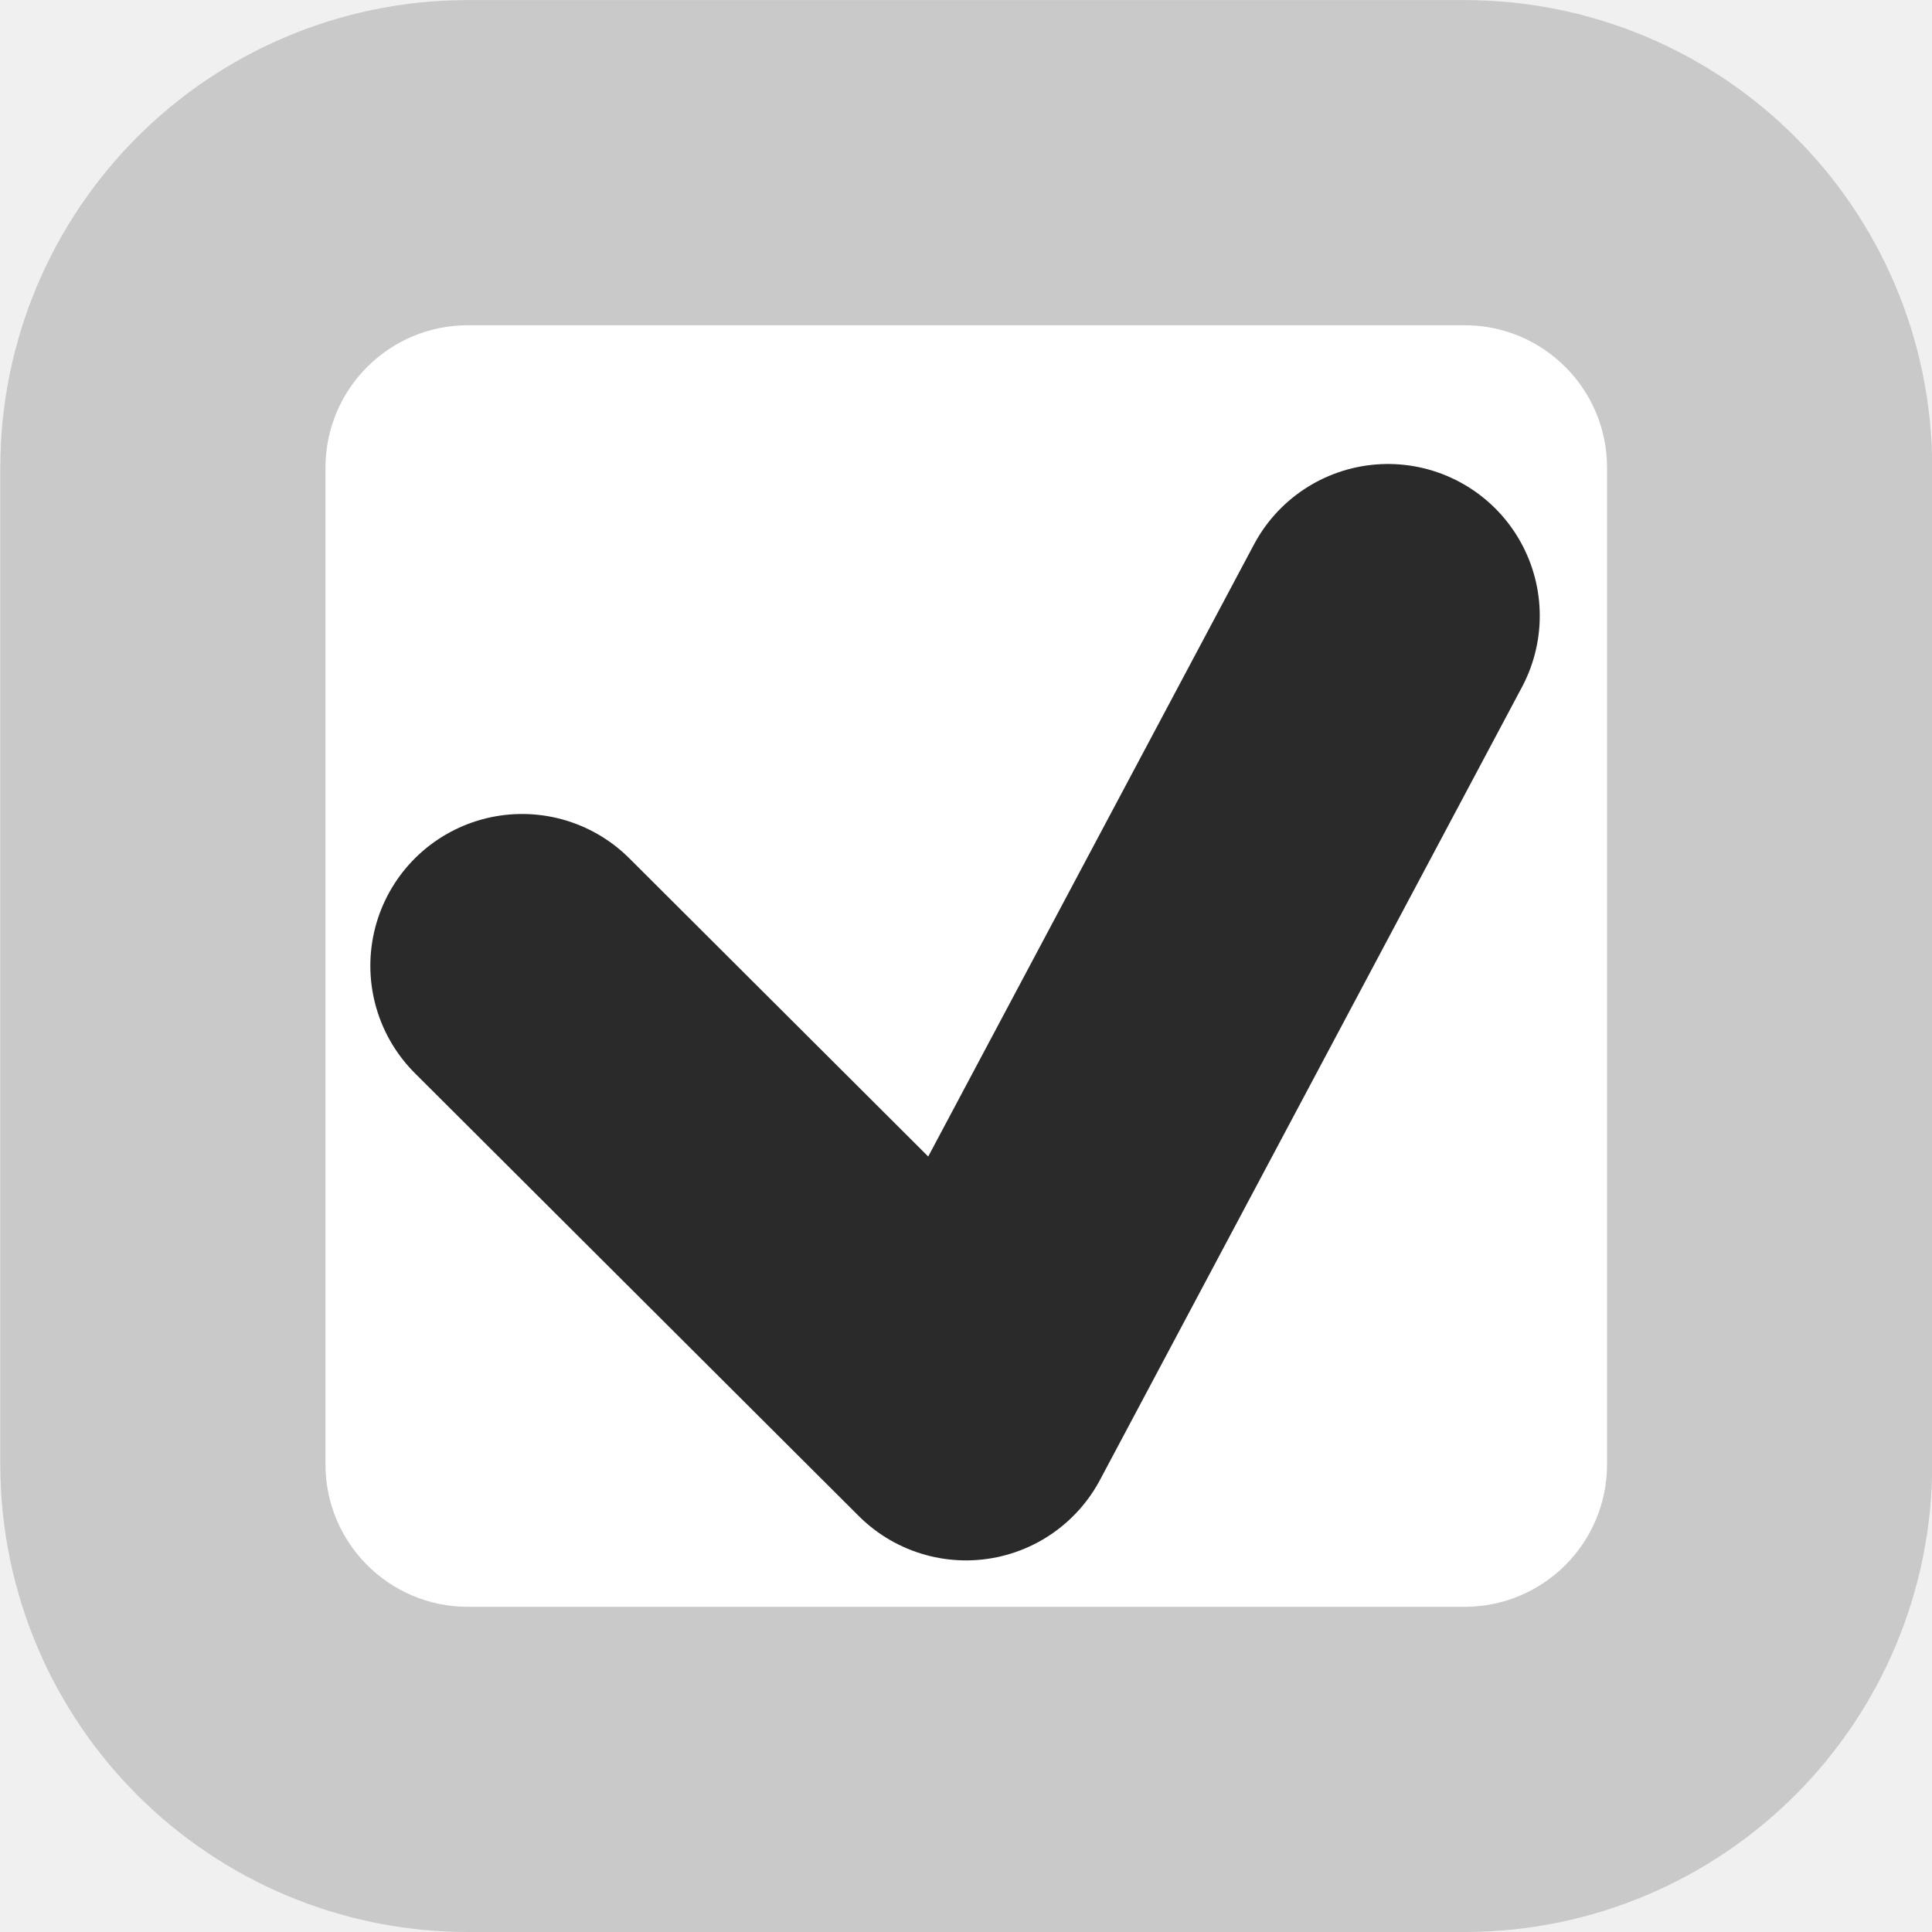
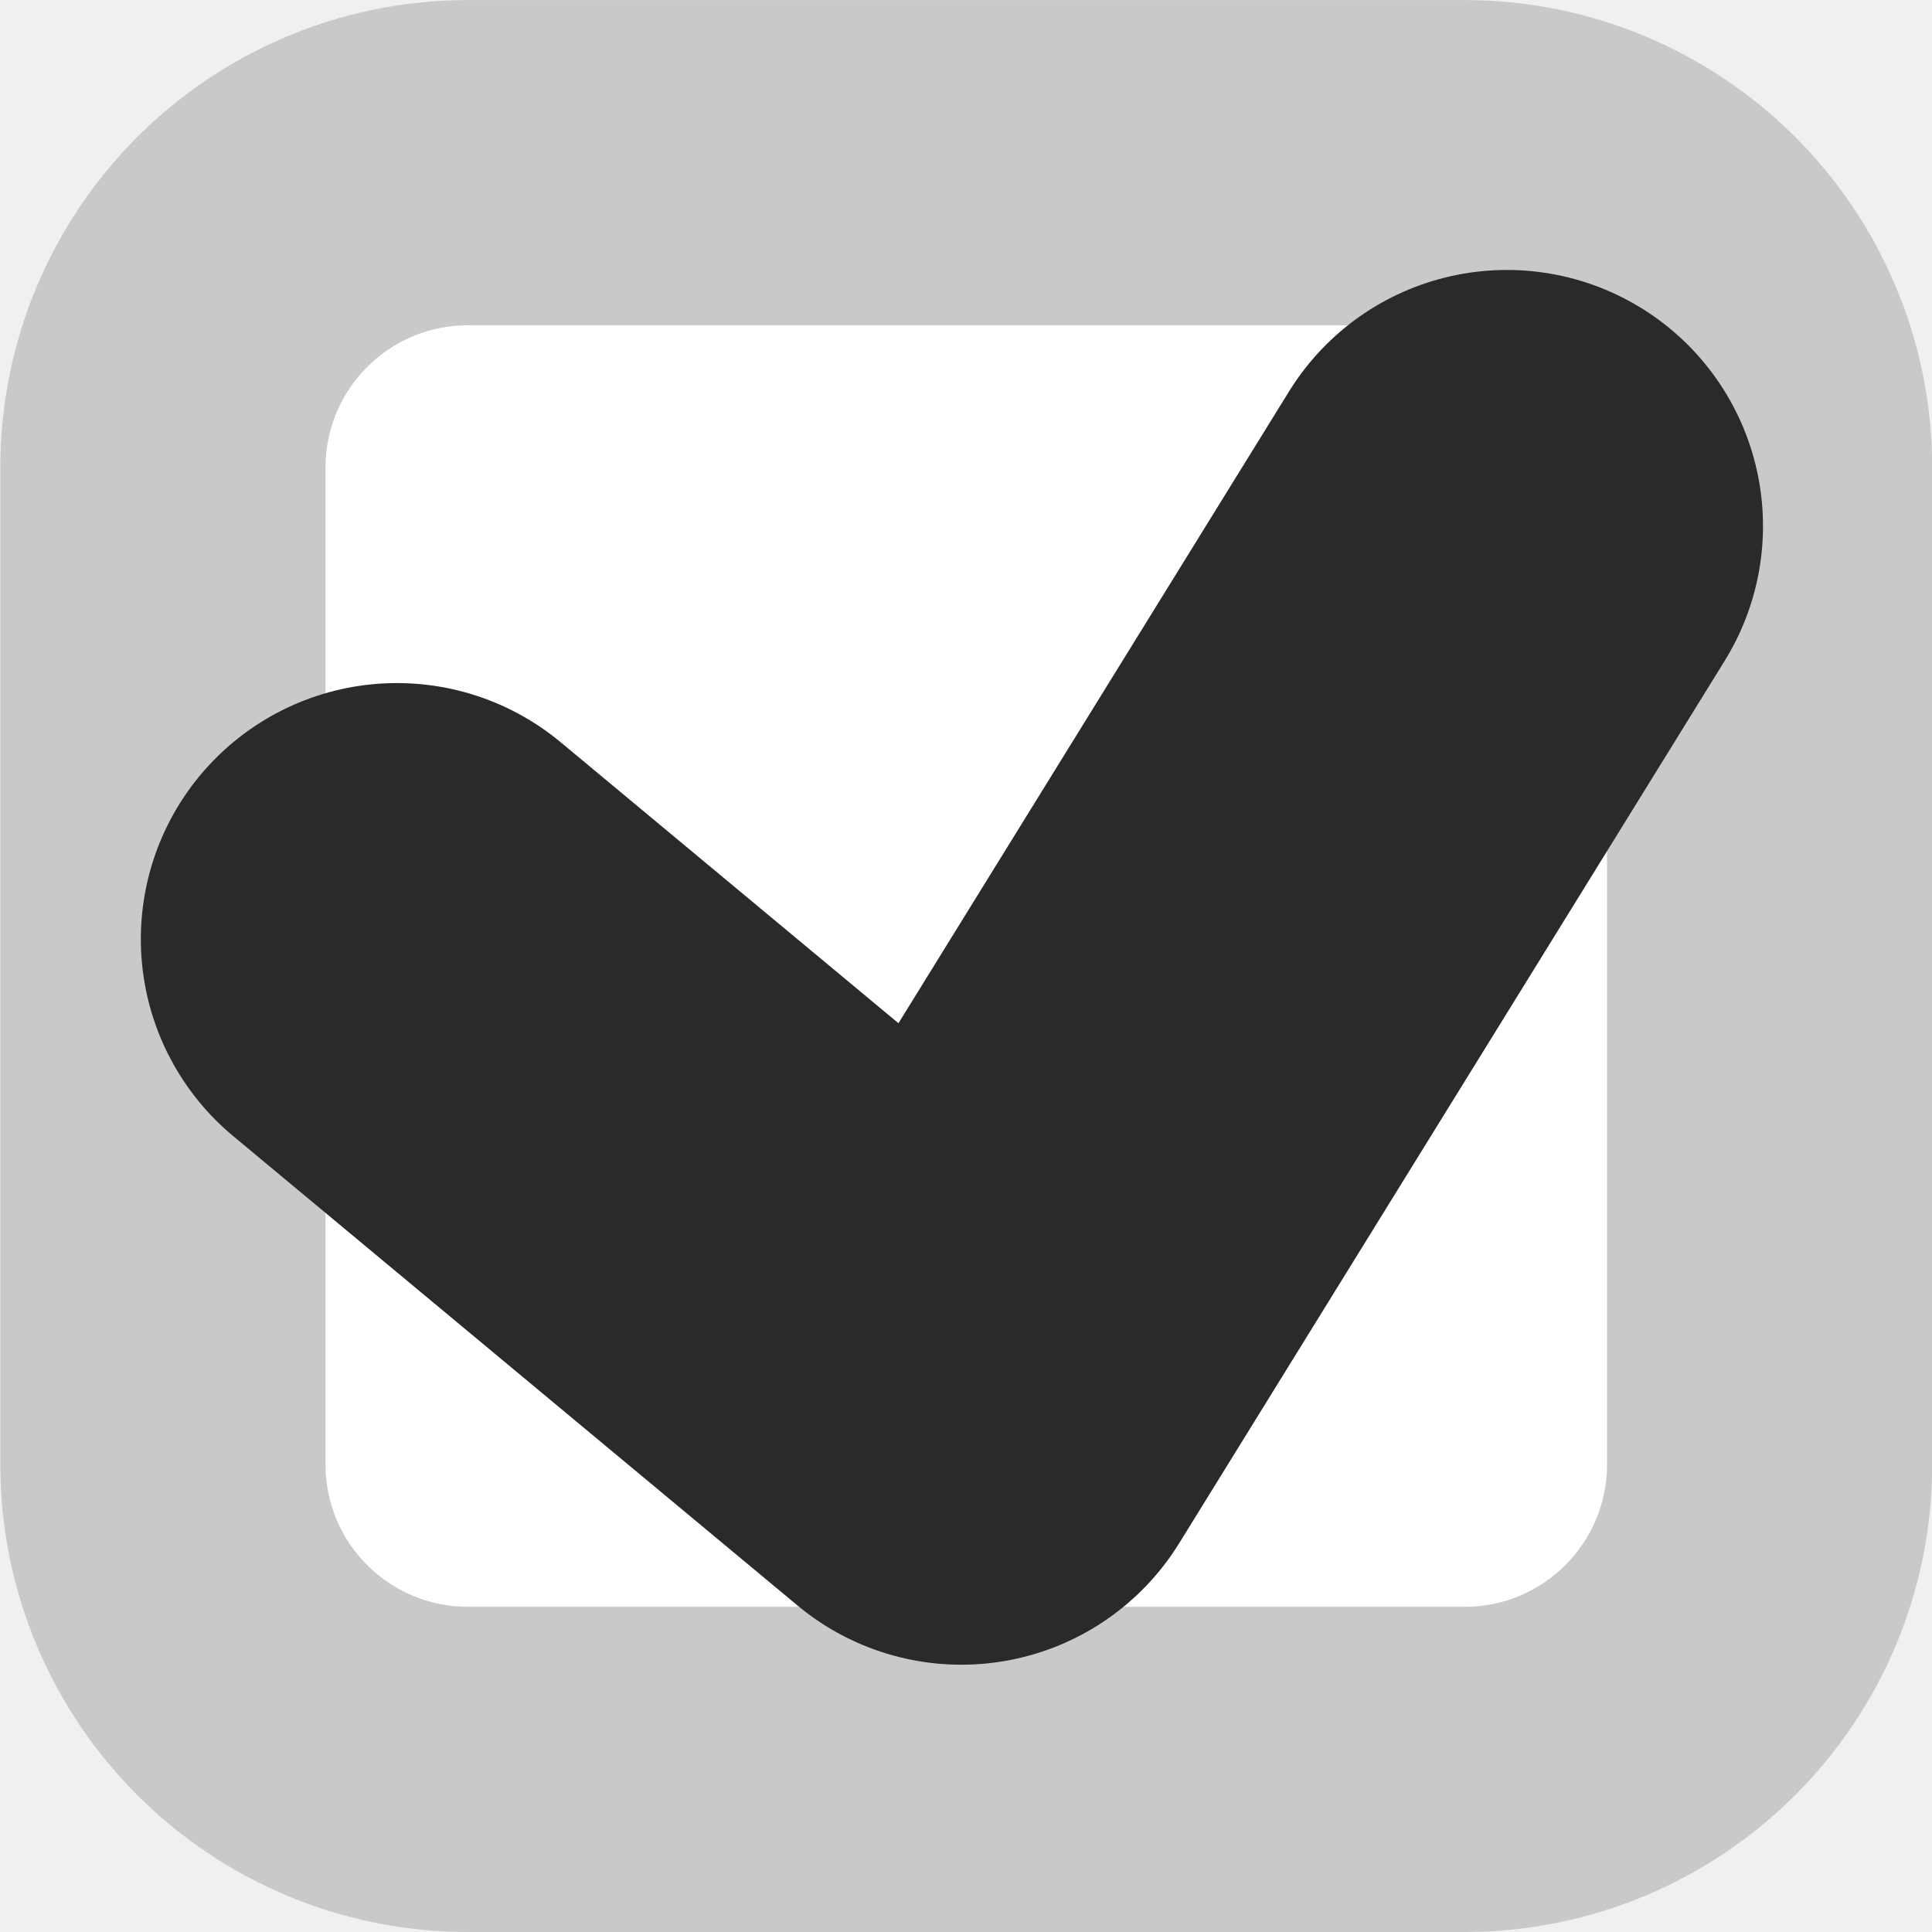
<svg xmlns="http://www.w3.org/2000/svg" width="3.704mm" height="3.704mm" version="1.1" viewBox="0 0 3.704 3.704" id="svg1">
  <defs id="defs1" />
  <g transform="translate(19.843 -.45244)" fill="#fff" stroke="#000" stroke-linecap="round" stroke-linejoin="round" id="g1" style="stroke:#c9c9c9;stroke-opacity:1">
    <rect x="-19.219" y="1.076" width="2.457" height="2.457" ry="0.273" stroke-width="1.247" style="paint-order:stroke fill markers;stroke:#c9c9c9;stroke-opacity:1" id="rect1" />
-     <path d="m-17.182 1.633-0.809 1.52-0.851-0.849" stroke-width=".582" style="paint-order:normal;stroke:#2a2a2a;stroke-opacity:1" id="path1" />
+     <path d="m -16.954,1.461 -1.046,1.692 -1.082,-0.9" stroke-width=".582" style="stroke:#2a2a2a;stroke-width:0.982;stroke-dasharray:none;stroke-opacity:1;paint-order:normal" id="path1" />
  </g>
</svg>
